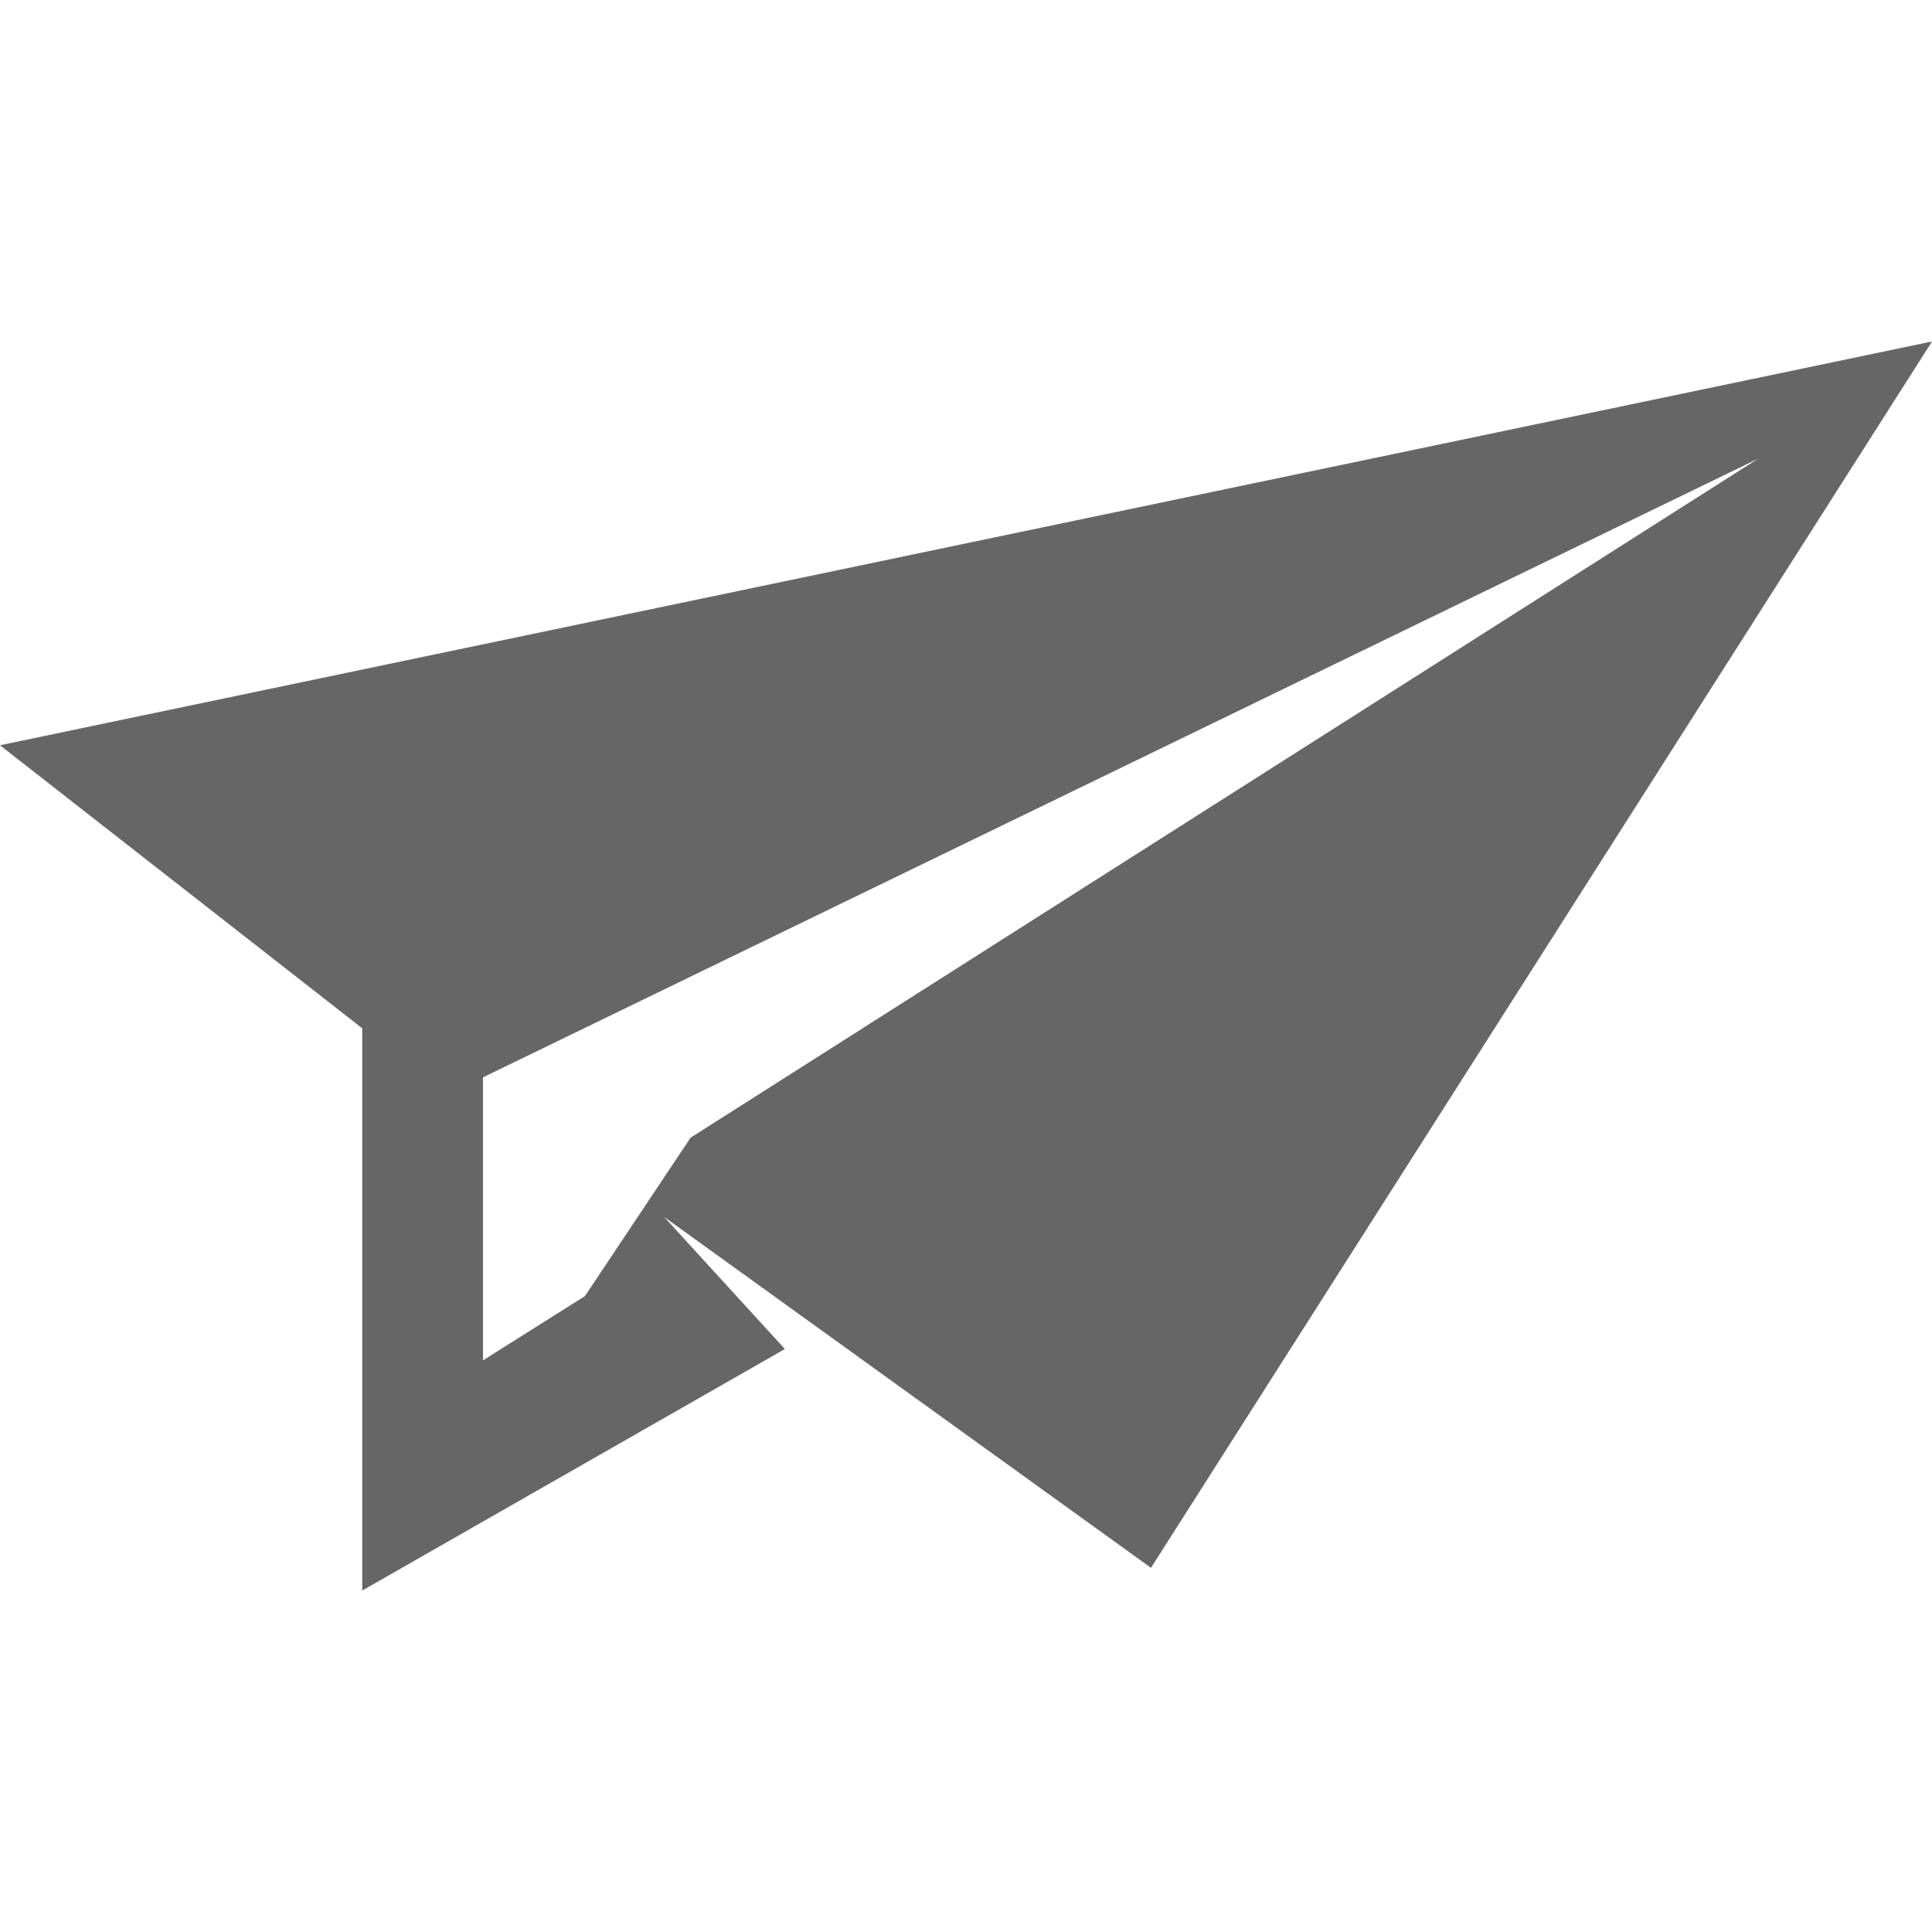
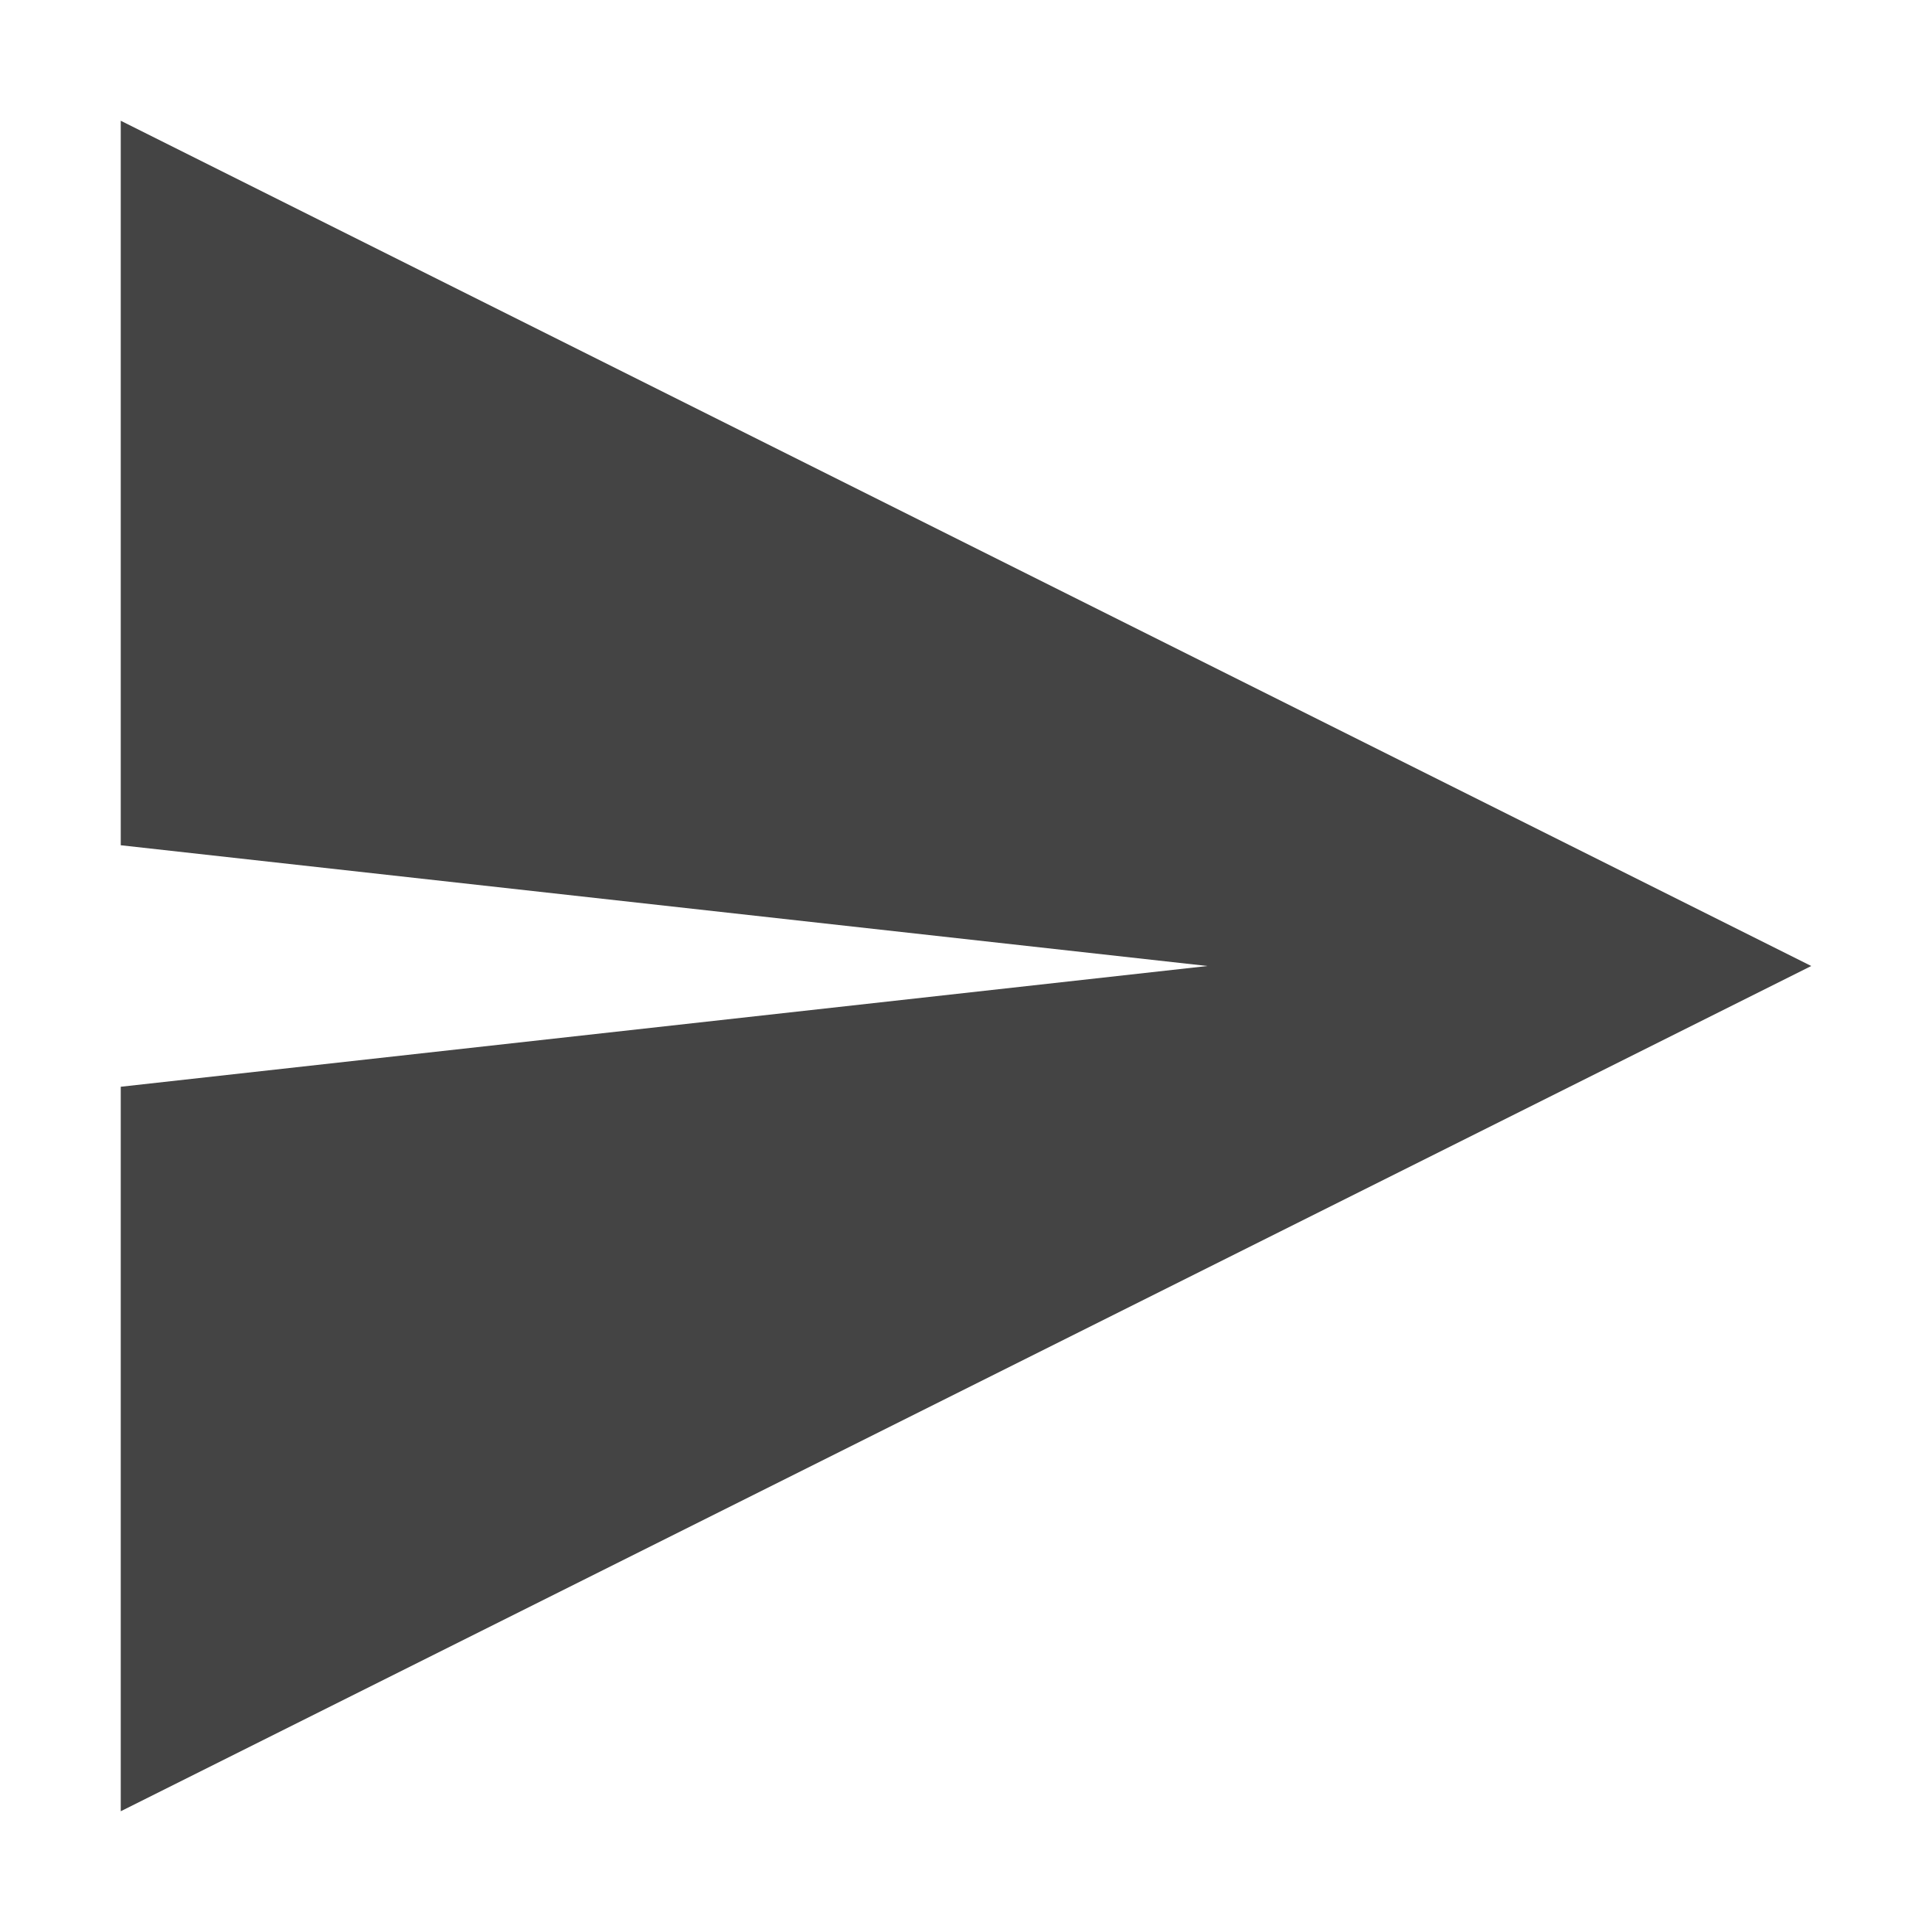
- <svg xmlns="http://www.w3.org/2000/svg" height="16" width="16">
-   <g transform="translate(-393 -177)">
-     <path d="M409 179.828l-16 3.344 3 2.344v4.656l3.5-2-1-1.094 4.032 2.906zm-1.437.969l-8.844 5.625-.875 1.312-.844.532v-2.344z" fill="#666" />
-   </g>
+ <svg xmlns="http://www.w3.org/2000/svg" width="16" height="16" version="1.1">
+   <defs>
+     <style id="current-color-scheme" type="text/css">
+    .ColorScheme-Text { color:#444444; } .ColorScheme-Highlight { color:#4285f4; } .ColorScheme-NeutralText { color:#ff9800; } .ColorScheme-PositiveText { color:#4caf50; } .ColorScheme-NegativeText { color:#f44336; }
+   </style>
+   </defs>
+   <path style="fill:currentColor" class="ColorScheme-Text" d="M 1,1 V 7 L 10,8 1,9 V 15 L 15,8 Z" />
</svg>
